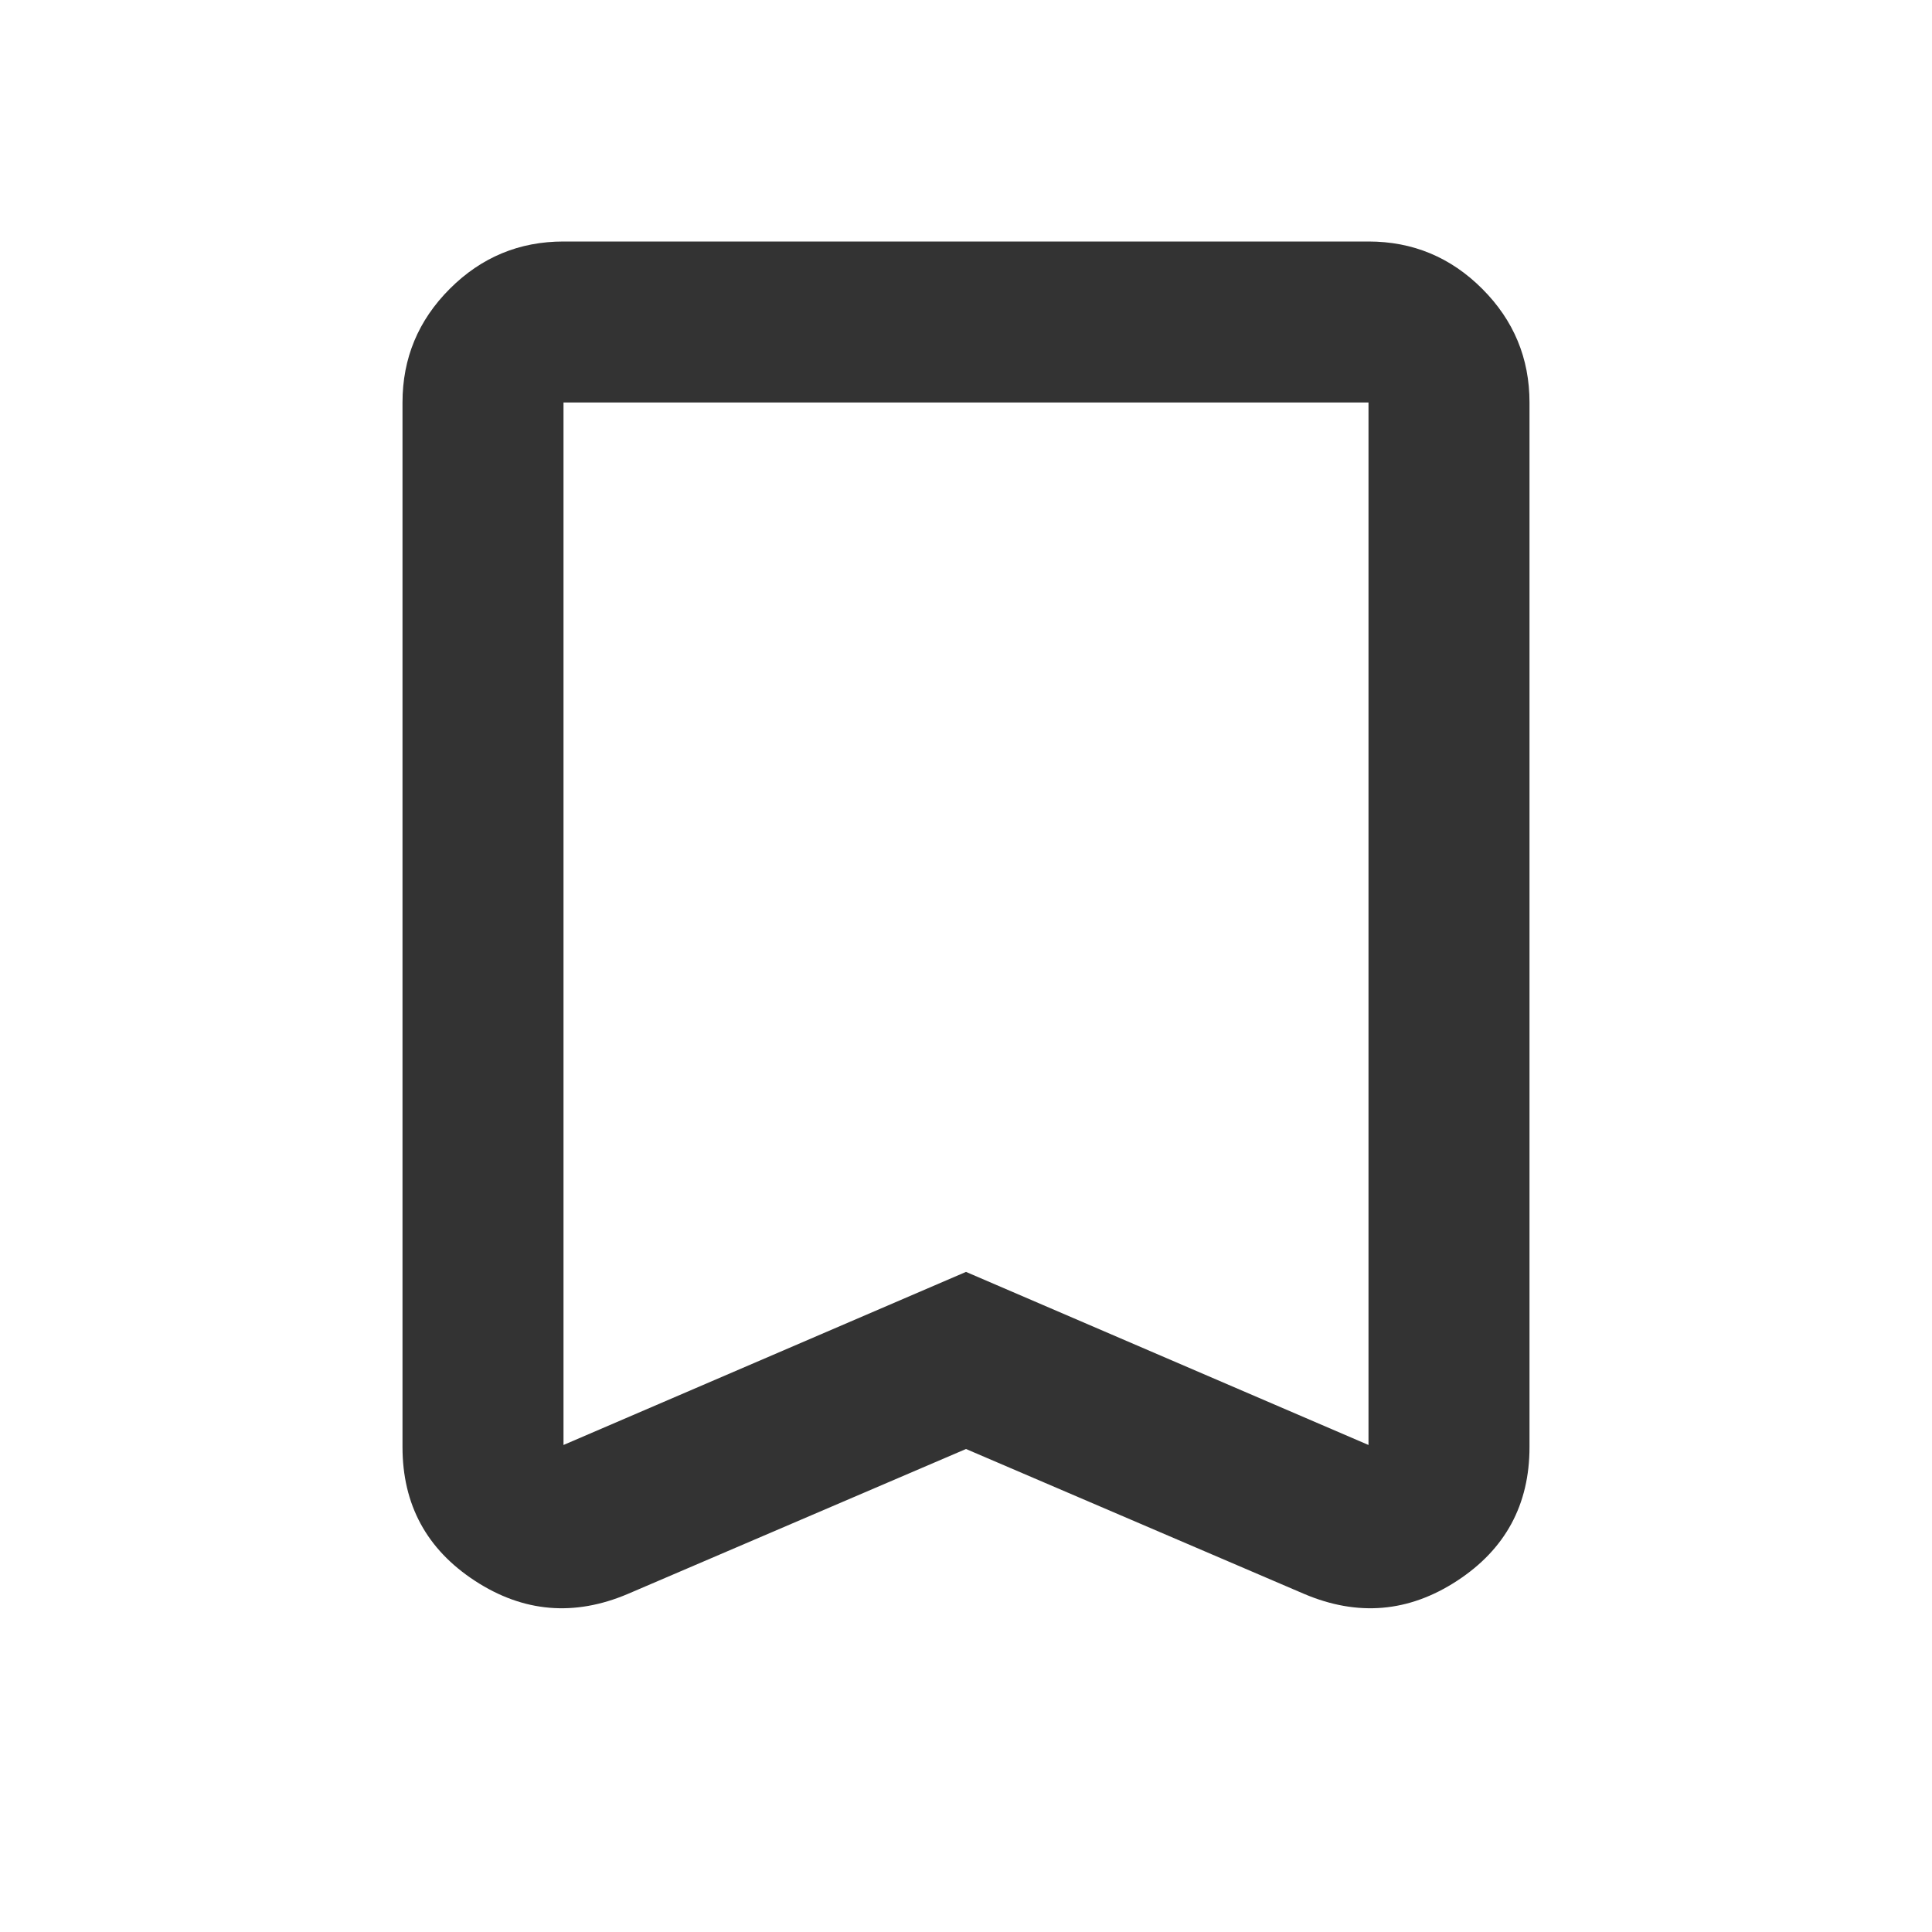
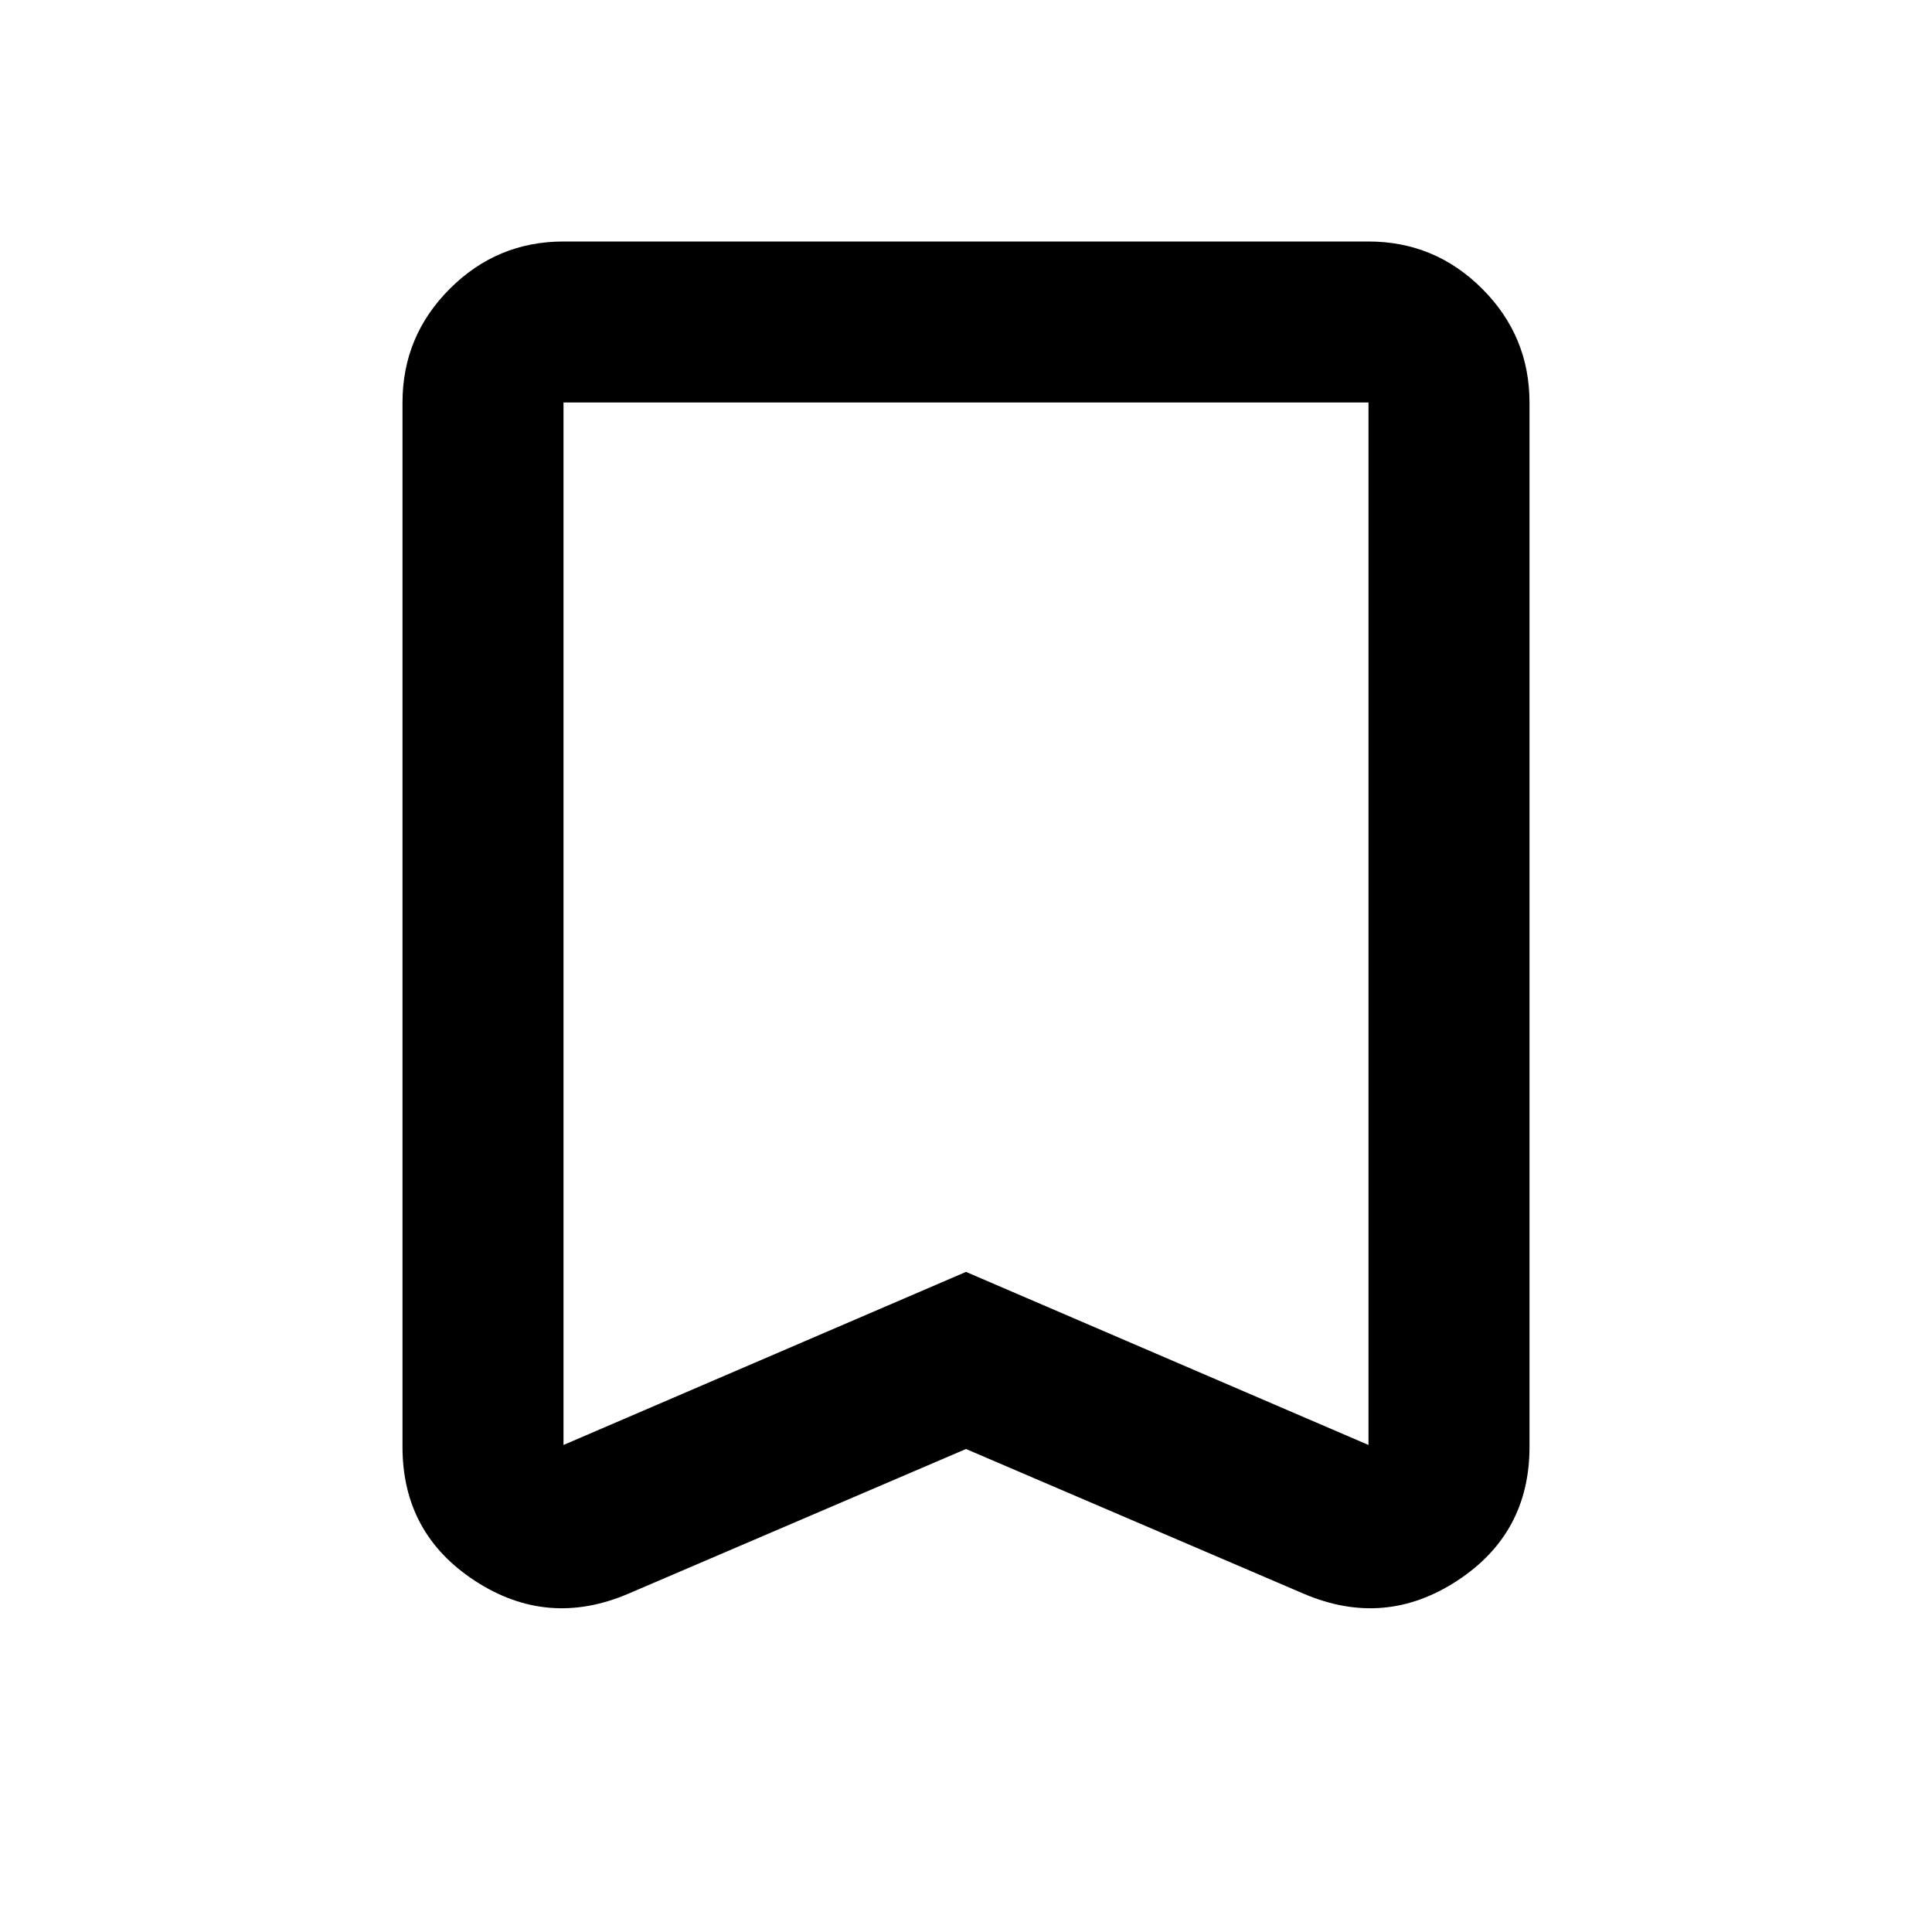
<svg xmlns="http://www.w3.org/2000/svg" width="24" height="24" viewBox="0 0 960 960">
  <g transform="translate(0,960)">
-     <path fill="#333333" d="m480-240-168 72q-40 17-76-6.5T200-241v-519q0-33 23.5-56.5T280-840h400q33 0 56.5 23.5T760-760v519q0 43-36 66.5t-76 6.5l-168-72Zm0-88 200 86v-518H280v518l200-86Zm0-432H280h400-200Z" />
+     <path d="m480-240-168 72q-40 17-76-6.5T200-241v-519q0-33 23.5-56.5T280-840h400q33 0 56.5 23.5T760-760v519q0 43-36 66.5t-76 6.5l-168-72Zm0-88 200 86v-518H280v518l200-86Zm0-432H280h400-200Z" />
  </g>
</svg>
